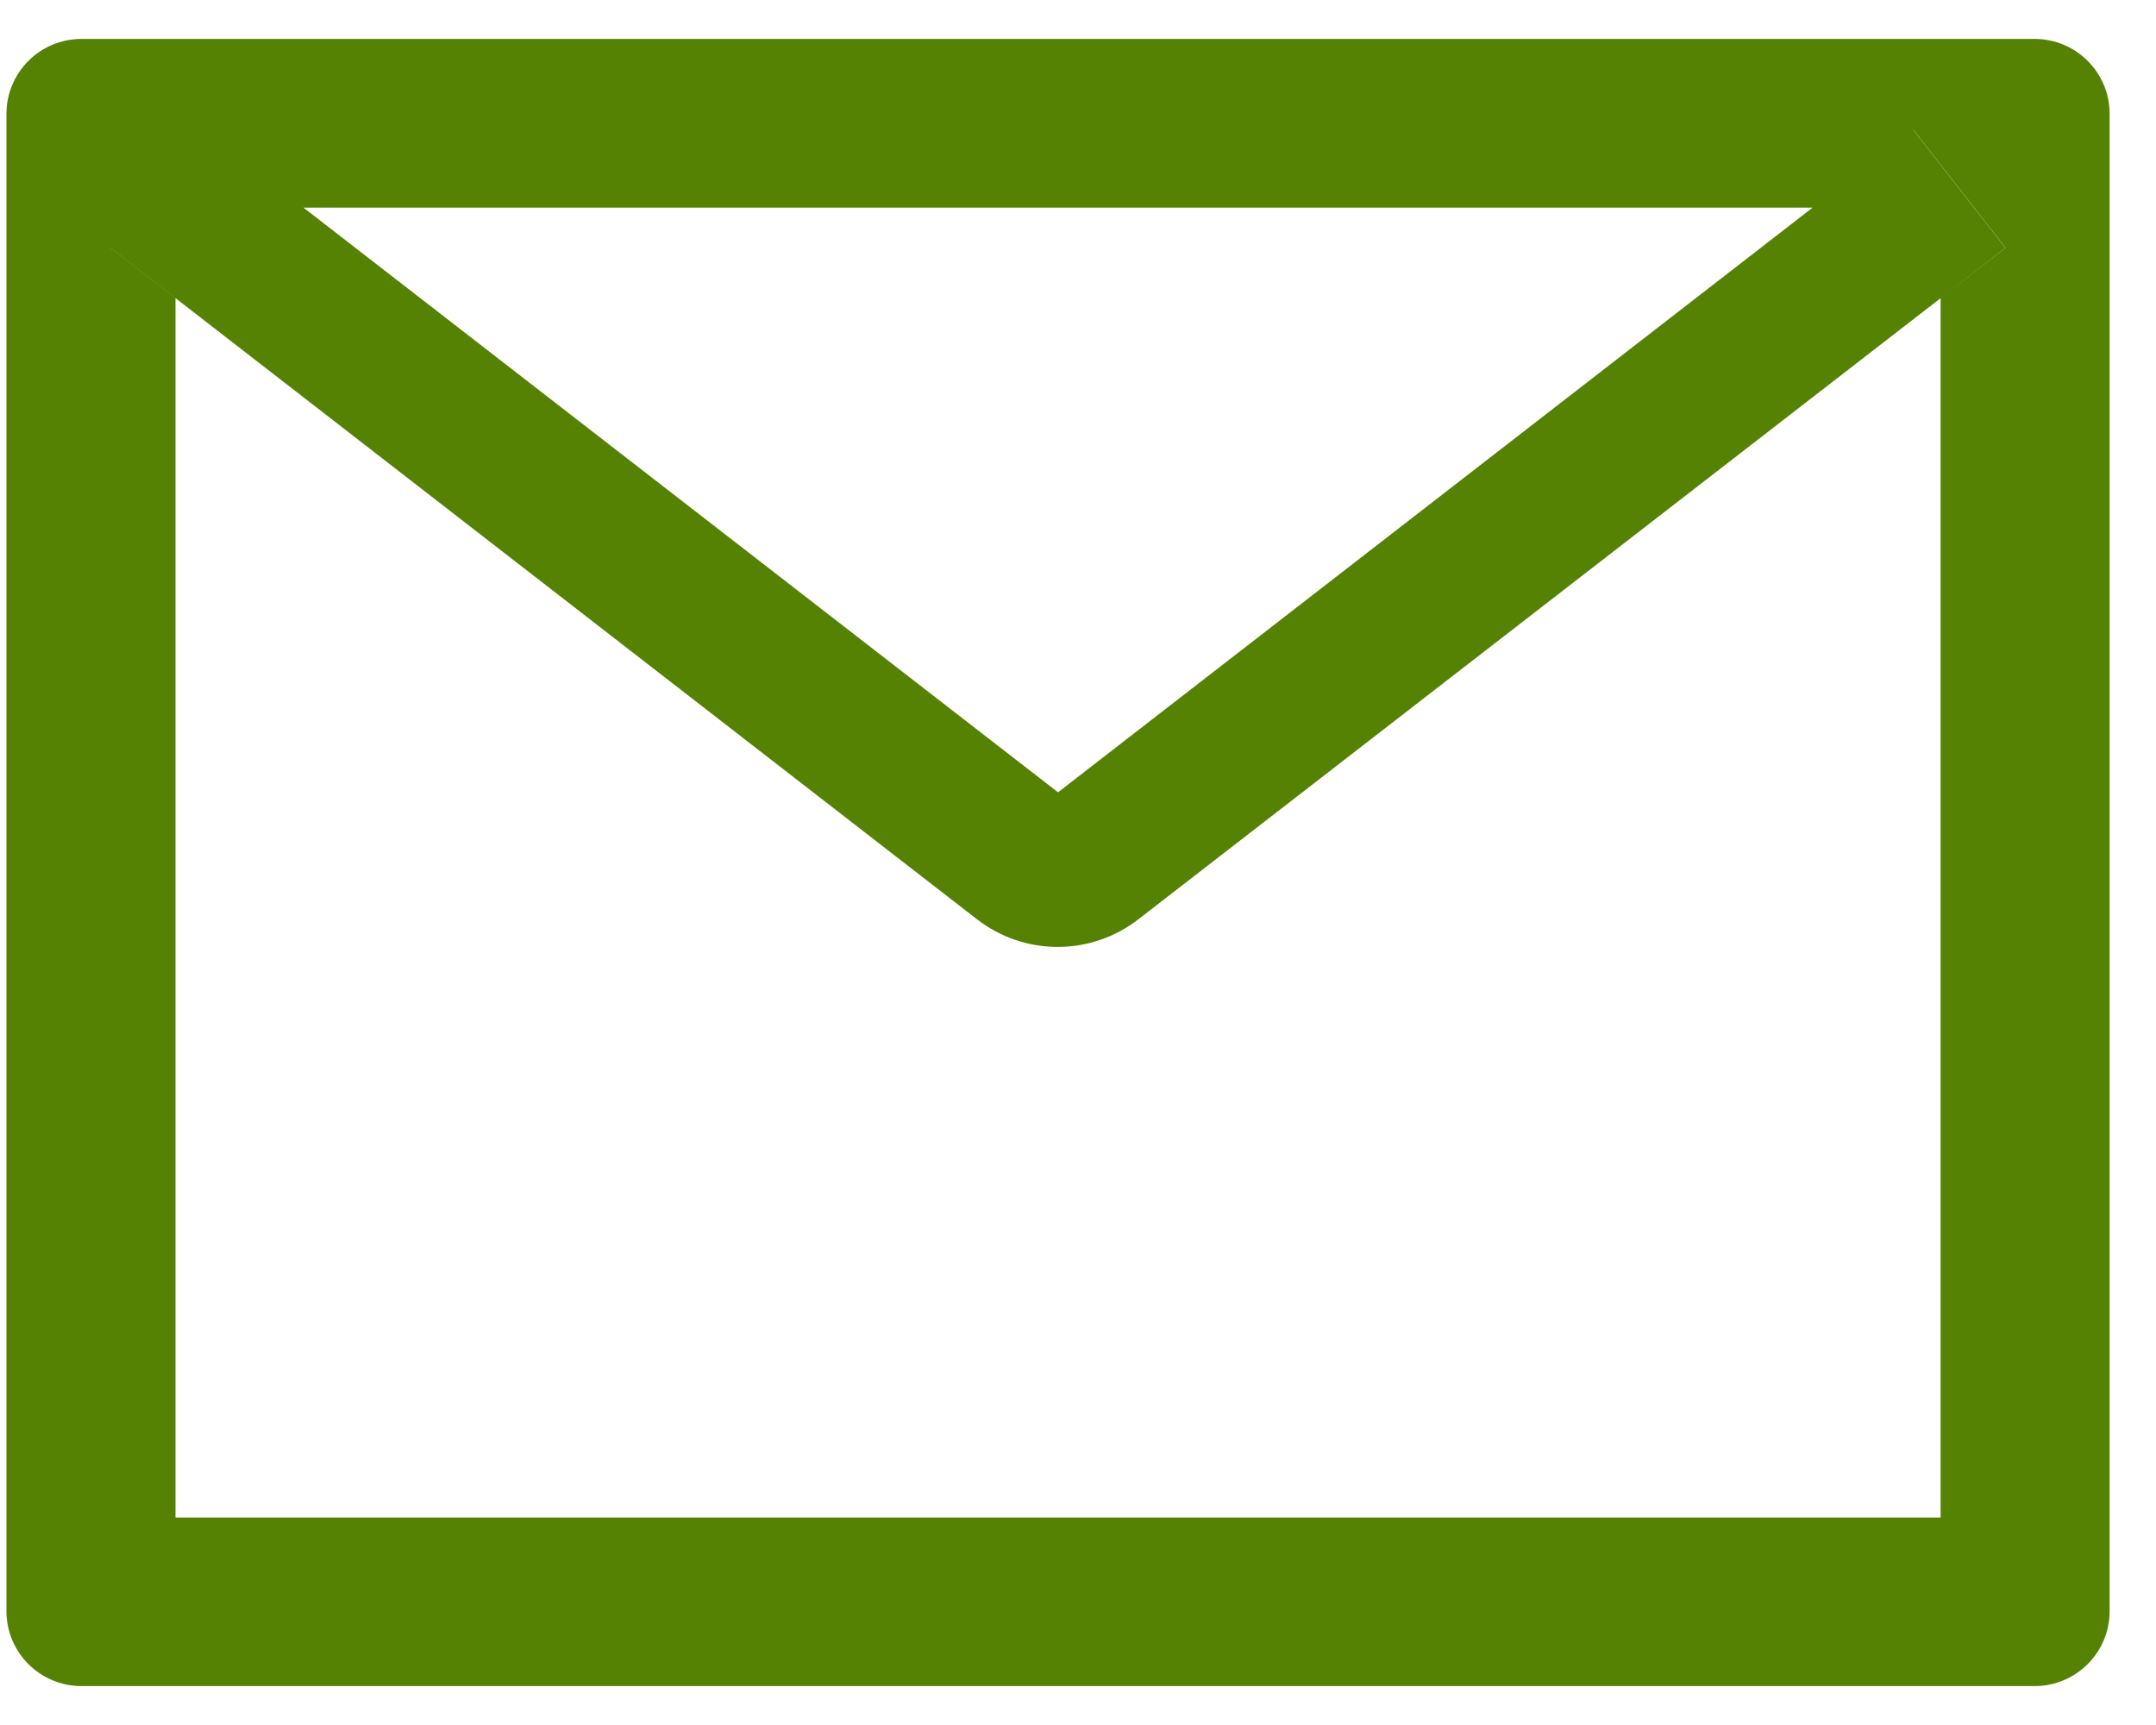
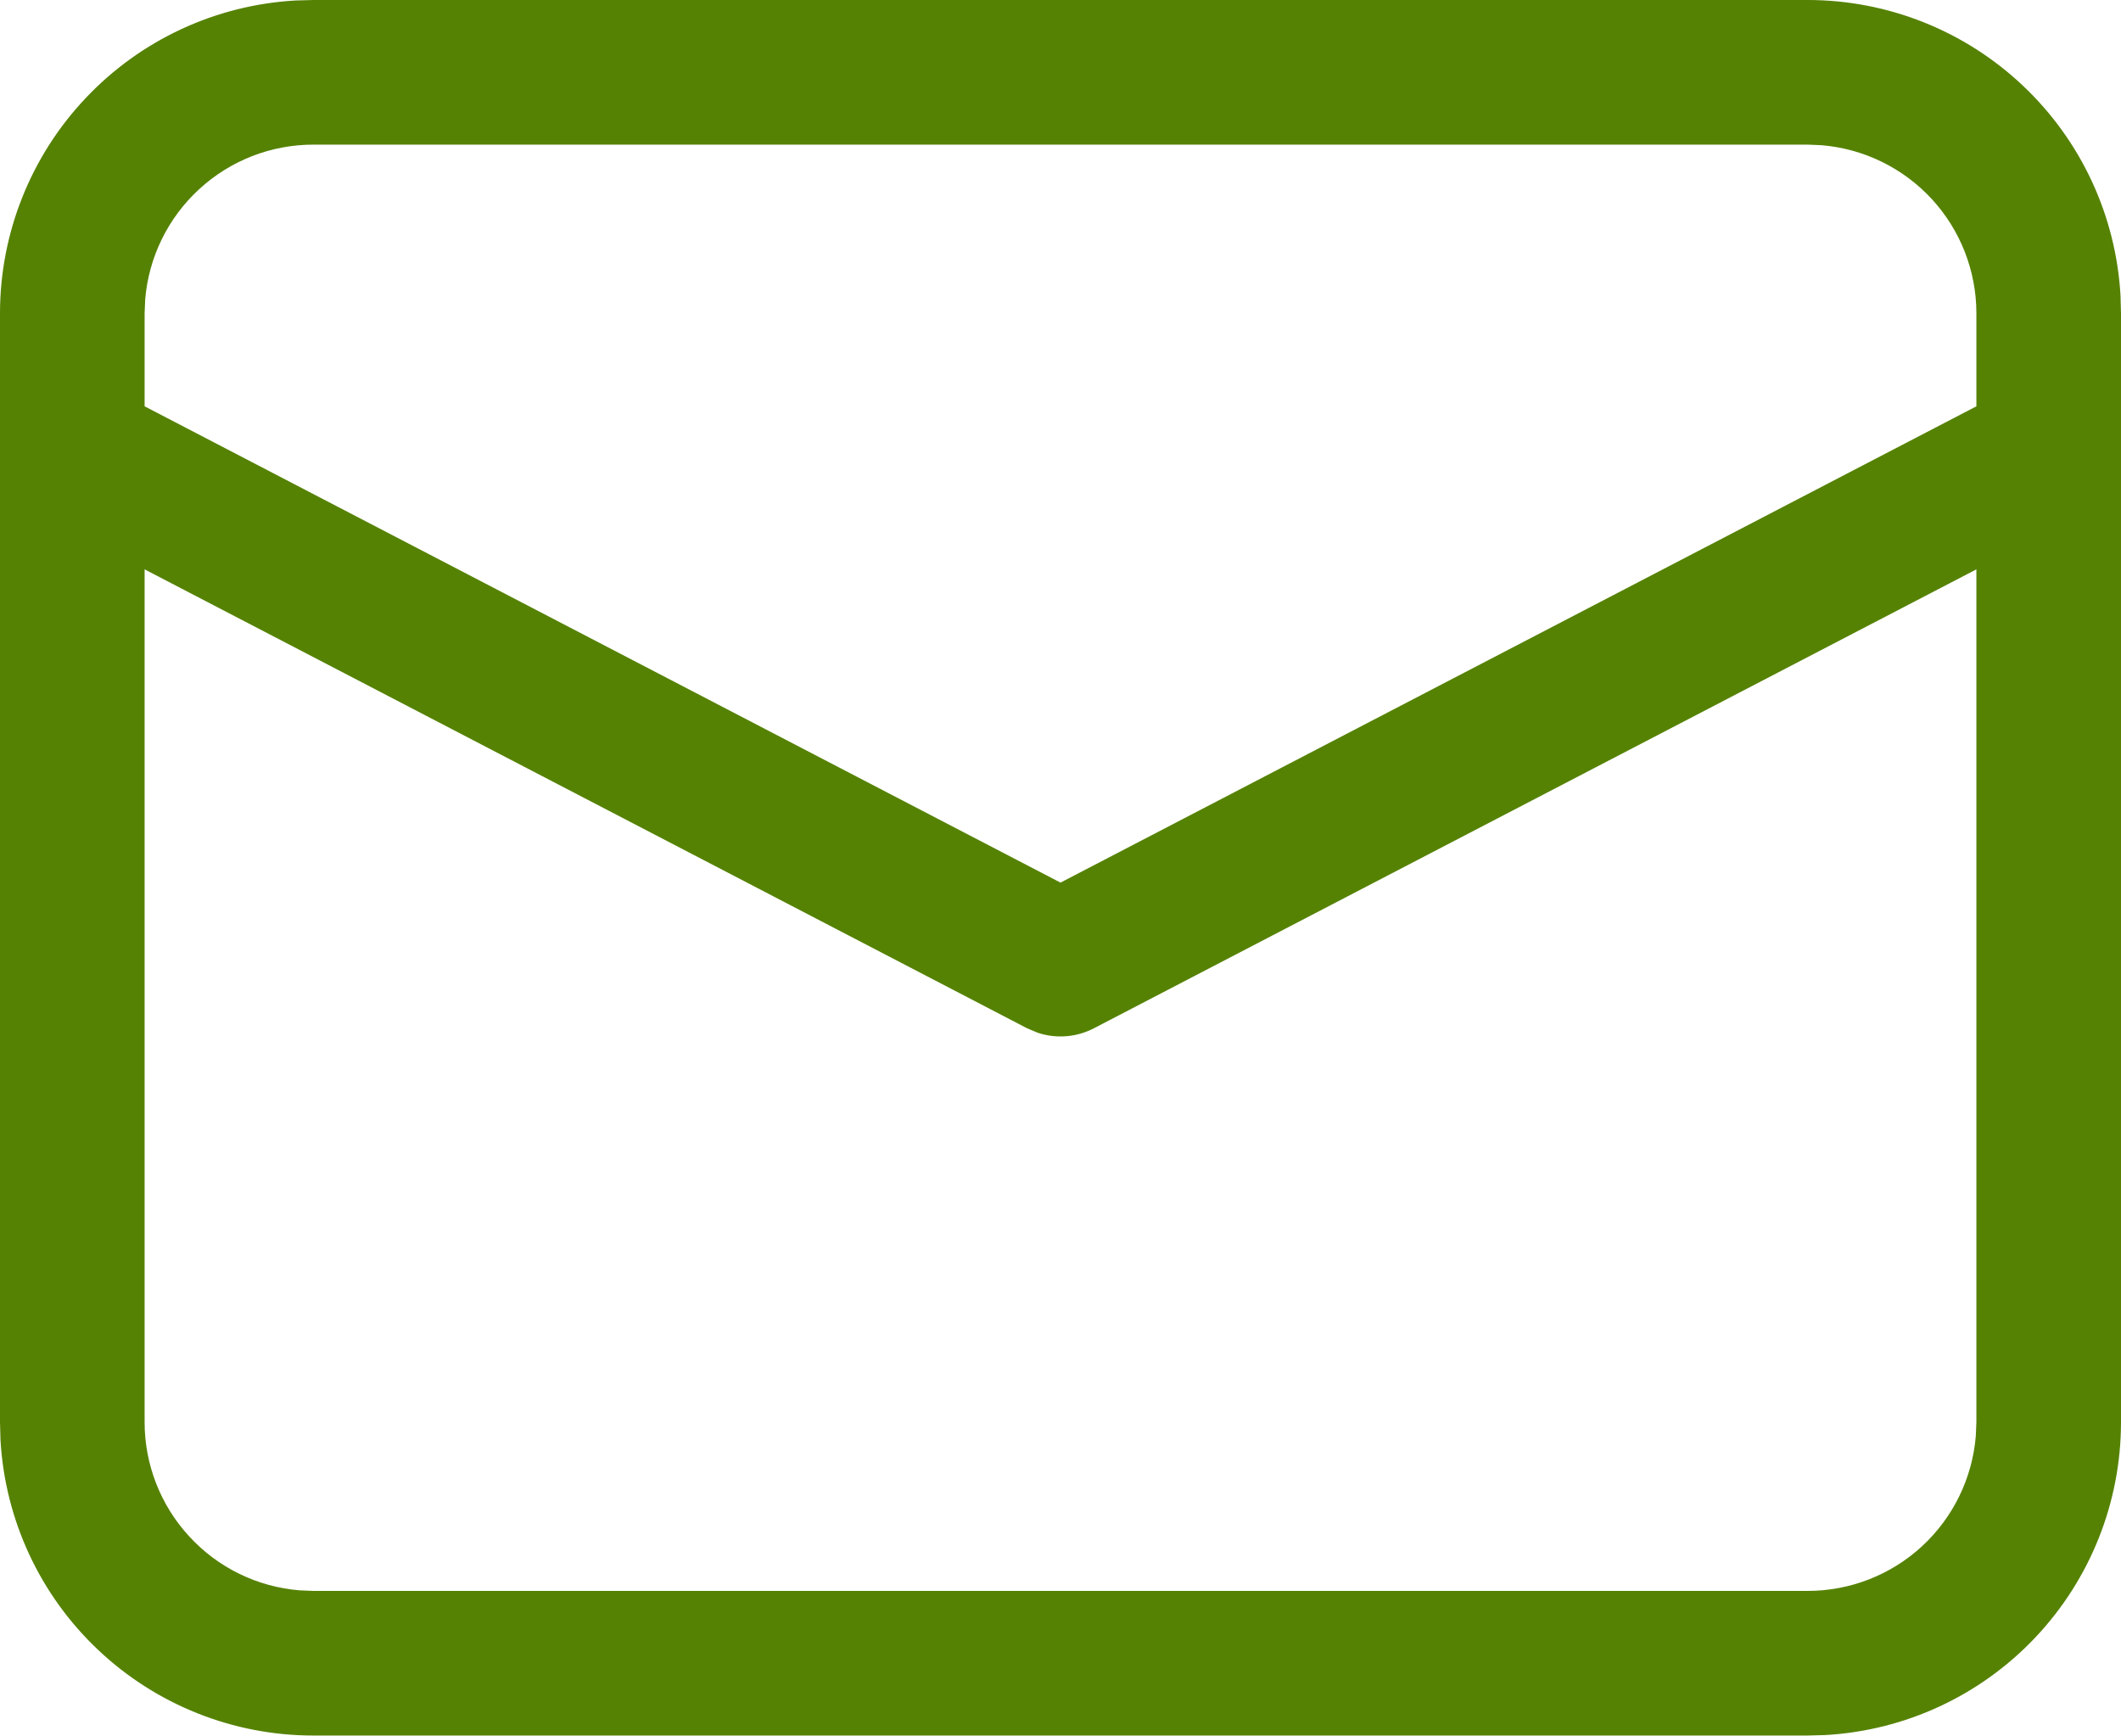
- <svg xmlns="http://www.w3.org/2000/svg" width="45" height="36" viewBox="0 0 45 36" fill="none">
-   <path d="M42.464 0.812H1.703C0.836 0.812 0.135 1.511 0.135 2.375V33.625C0.135 34.489 0.836 35.188 1.703 35.188H42.464C43.331 35.188 44.032 34.489 44.032 33.625V2.375C44.032 1.511 43.331 0.812 42.464 0.812ZM40.504 6.223V31.672H3.663V6.223L2.31 5.173L4.236 2.707L6.333 4.333H37.839L39.936 2.707L41.861 5.173L40.504 6.223ZM37.839 4.328L22.083 16.535L6.328 4.328L4.231 2.702L2.306 5.168L3.658 6.218L20.393 19.186C20.875 19.559 21.467 19.762 22.076 19.762C22.686 19.762 23.278 19.559 23.759 19.186L40.504 6.223L41.856 5.173L39.931 2.707L37.839 4.328Z" fill="#558203" />
+ <svg xmlns="http://www.w3.org/2000/svg" width="22" height="18" viewBox="0 0 22 18" fill="none">
+   <path d="M3.25 6.97519e-09H18.75C19.58 -5.43467e-05 20.379 0.318 20.982 0.888C21.586 1.458 21.948 2.237 21.995 3.066L22 3.25V14.75C22 15.58 21.682 16.379 21.112 16.982C20.542 17.586 19.763 17.948 18.934 17.995L18.75 18H3.25C2.42 18 1.621 17.682 1.018 17.112C0.414 16.542 0.052 15.763 0.005 14.934L6.97518e-09 14.75V3.25C-5.43467e-05 2.42 0.318 1.621 0.888 1.018C1.458 0.414 2.237 0.052 3.066 0.005L3.25 6.97519e-09H18.75H3.25ZM20.5 5.905L11.346 10.665C11.257 10.711 11.16 10.739 11.061 10.747C10.961 10.755 10.861 10.743 10.766 10.712L10.654 10.665L1.5 5.905V14.75C1.5 15.189 1.665 15.612 1.963 15.935C2.26 16.259 2.668 16.458 3.106 16.494L3.25 16.5H18.75C19.189 16.5 19.613 16.335 19.936 16.037C20.259 15.739 20.458 15.331 20.494 14.893L20.5 14.75V5.905V5.905ZM18.75 1.5H3.25C2.811 1.5 2.388 1.665 2.065 1.963C1.742 2.26 1.542 2.668 1.506 3.106L1.5 3.25V4.214L11 9.154L20.5 4.214V3.25C20.5 2.811 20.335 2.387 20.037 2.064C19.739 1.741 19.331 1.542 18.893 1.506L18.75 1.5Z" fill="#558203" />
</svg>
